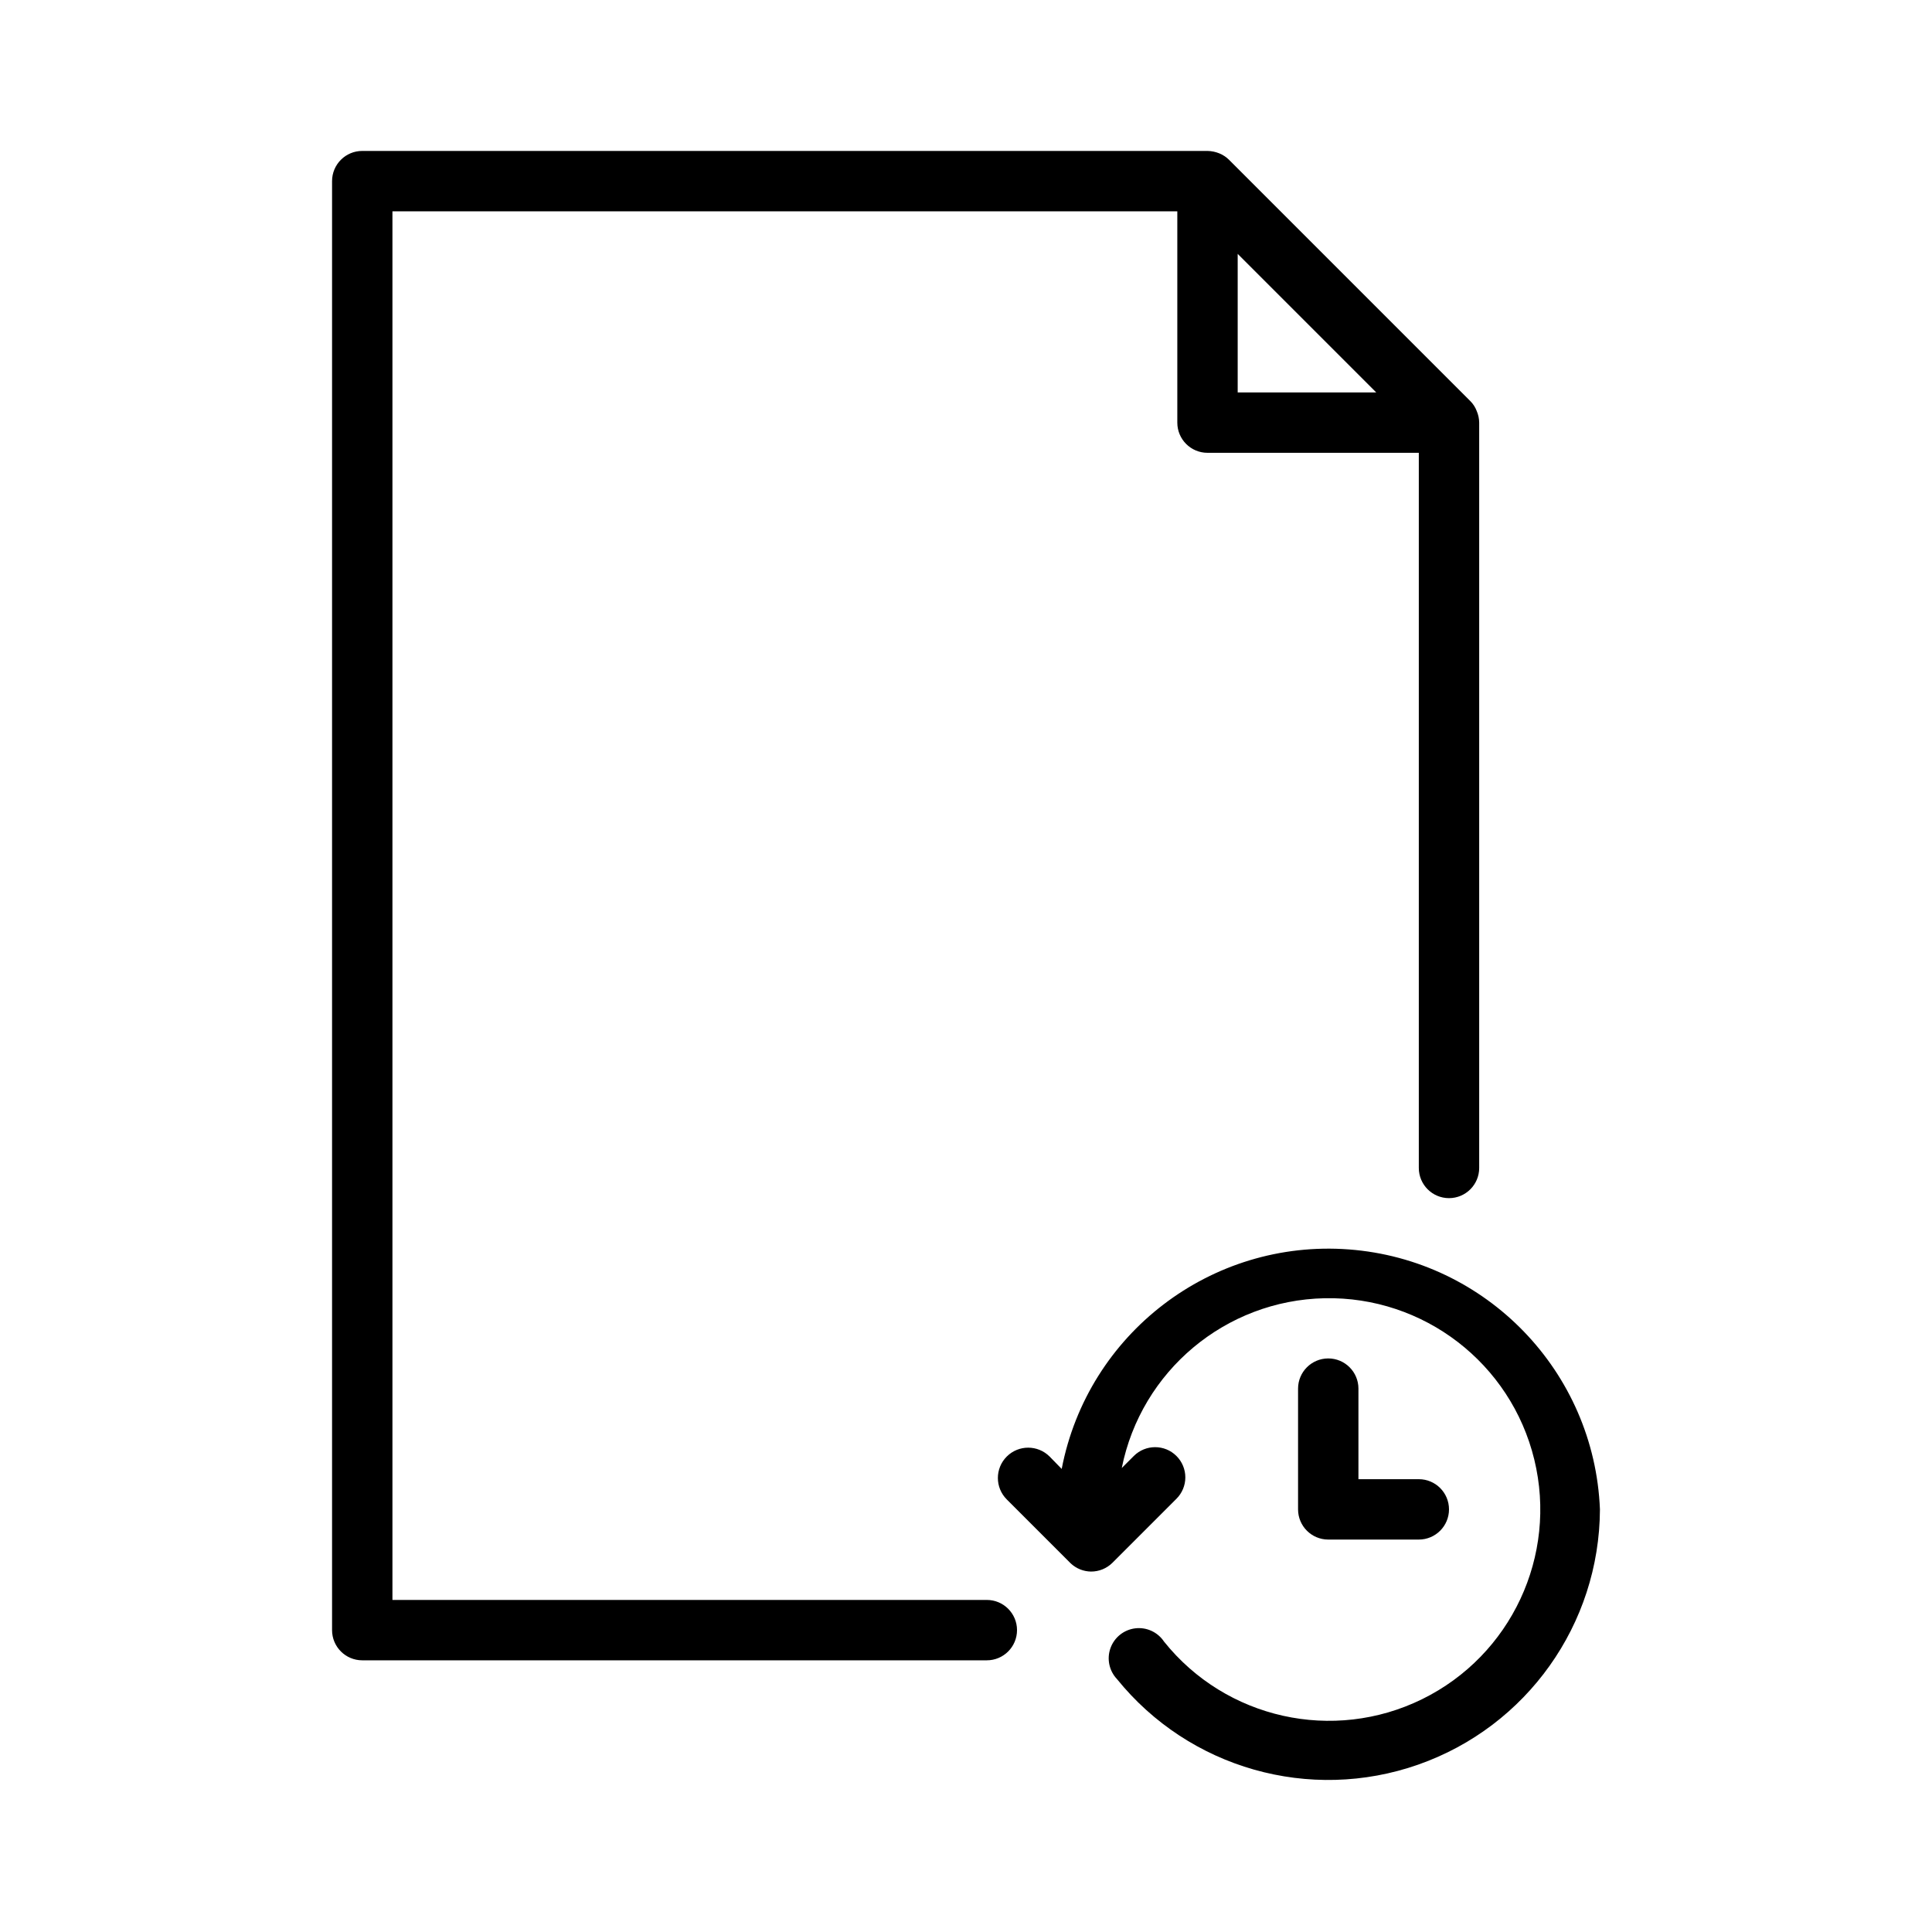
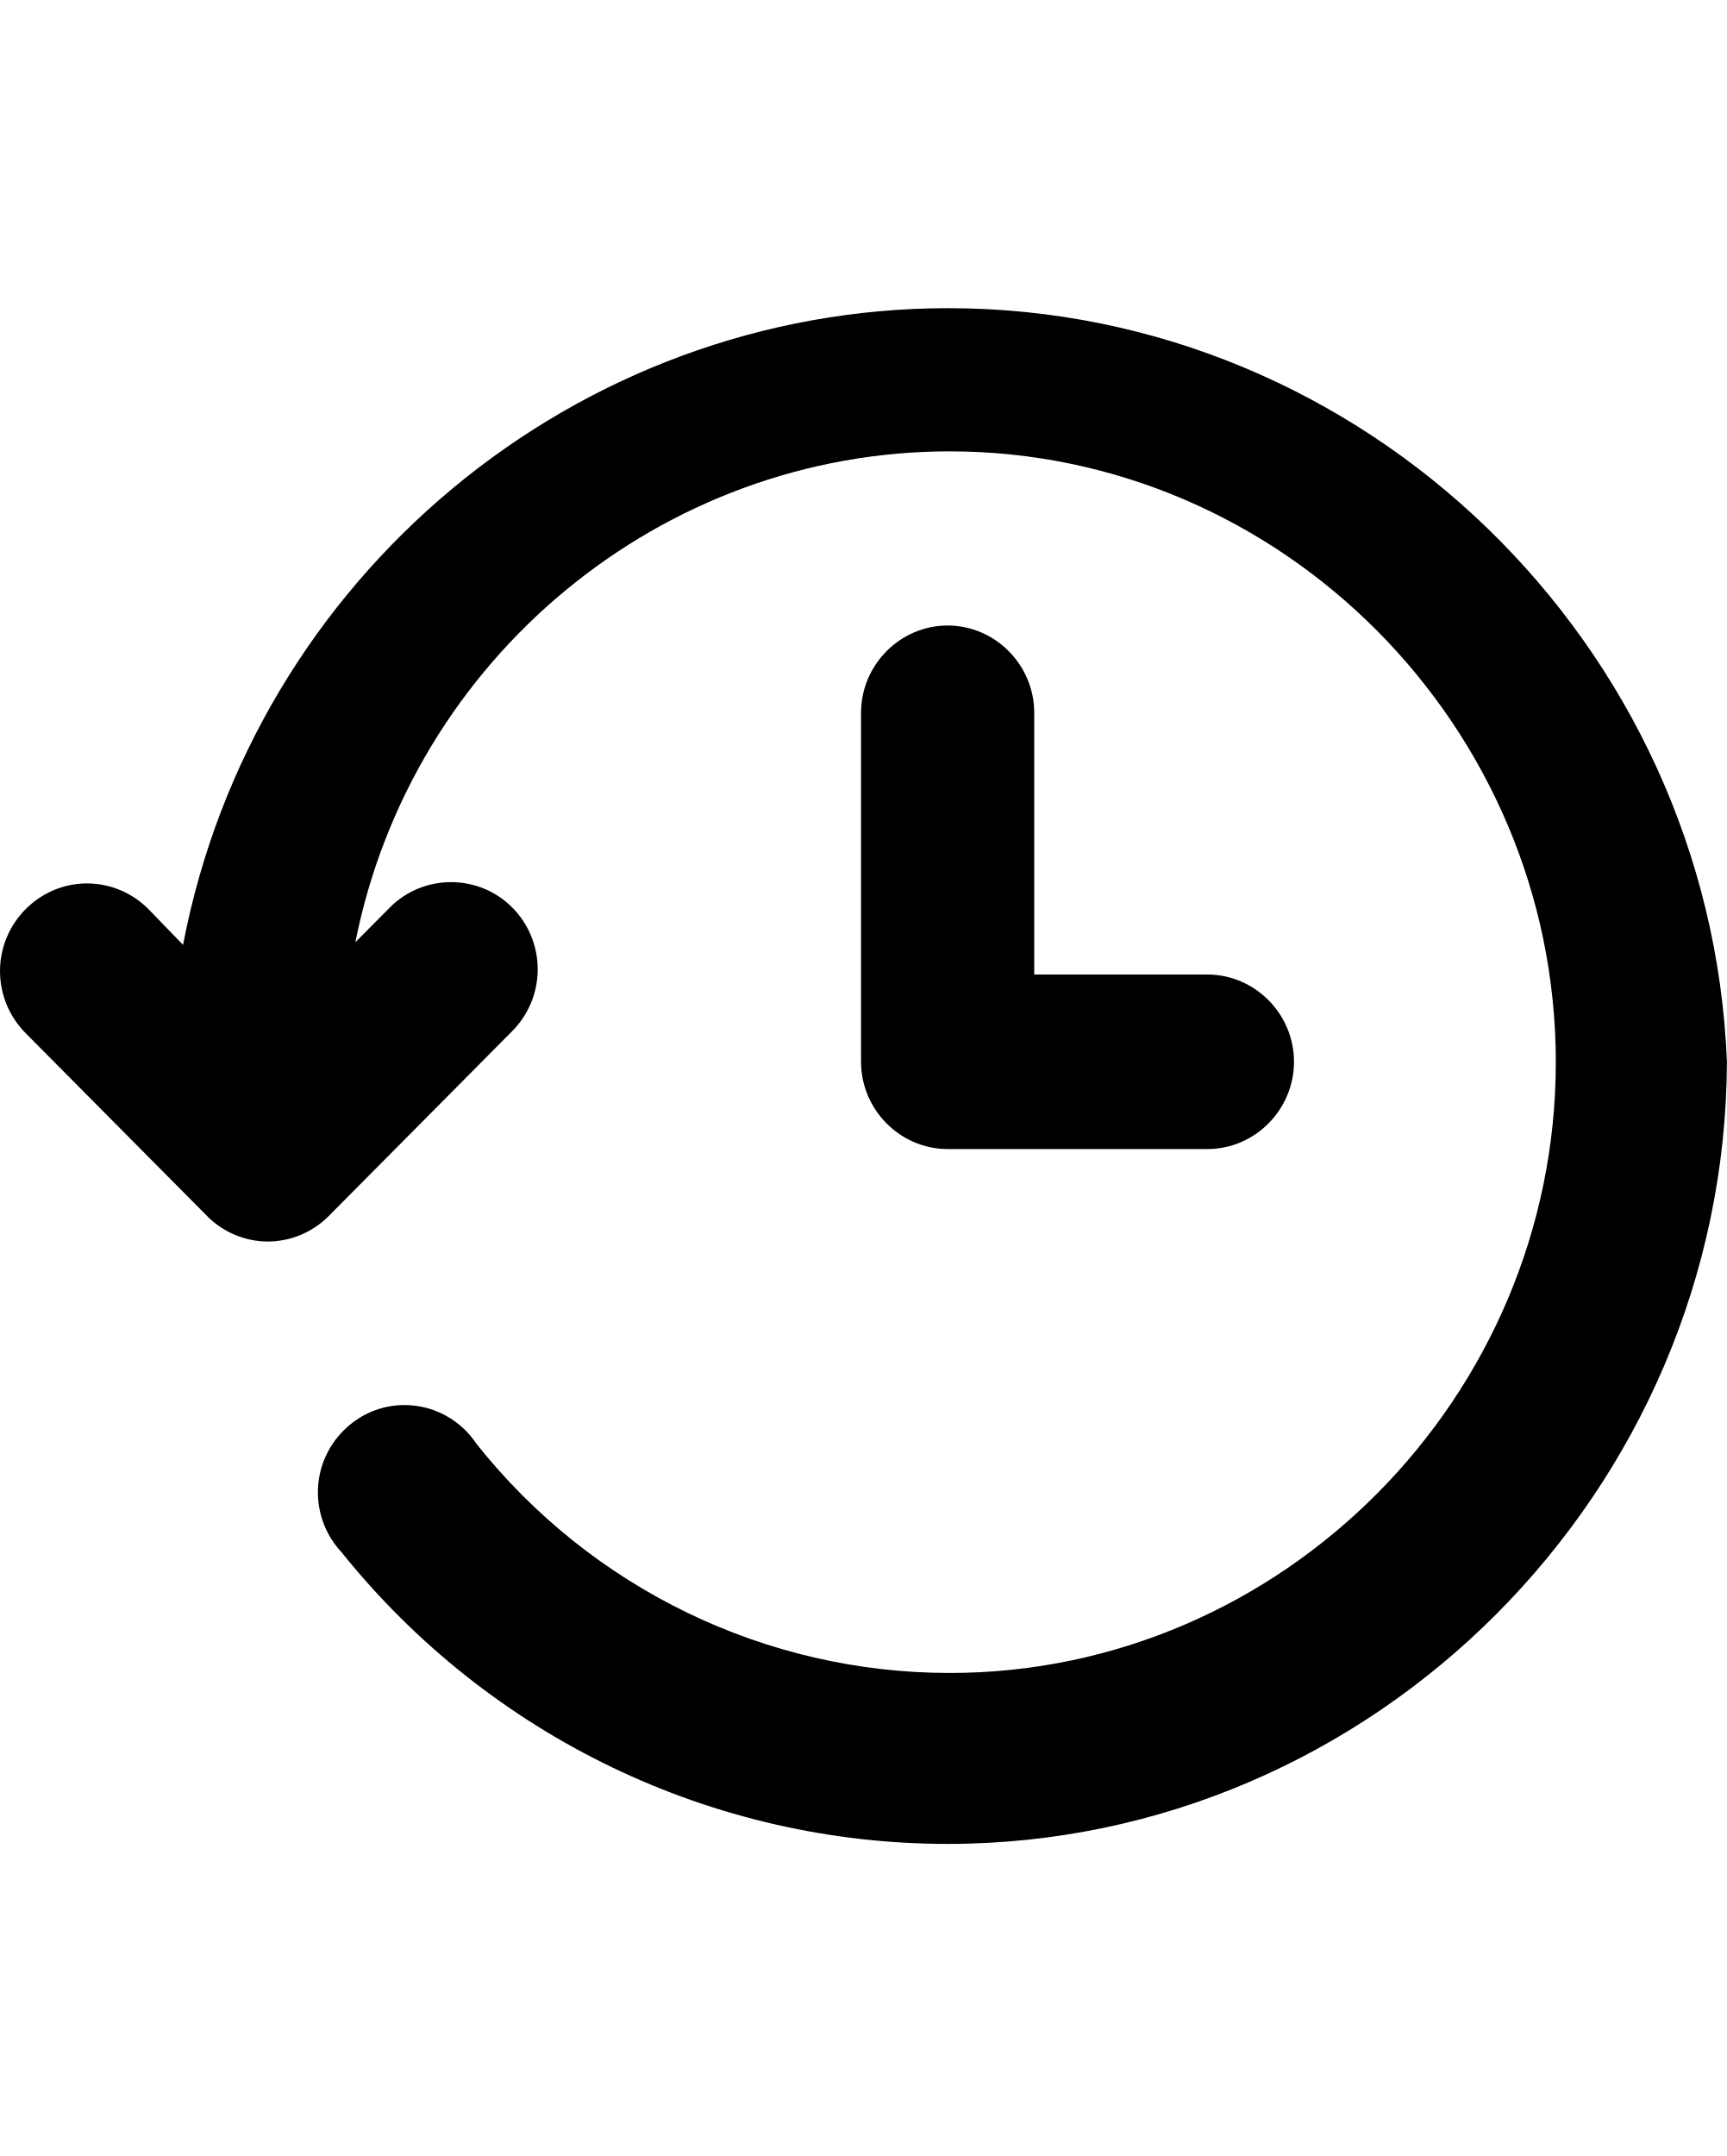
- <svg xmlns="http://www.w3.org/2000/svg" viewBox="0 0 64 64" x="0px" y="0px">
-   <g data-name="history file">
-     <path d="M53,50a9,9,0,0,1-16,5.62,1,1,0,1,1,1.56-1.24,7,7,0,1,0-1.4-5.75l.4-.4a1,1,0,0,1,1.41,0,1,1,0,0,1,0,1.42l-2.12,2.12a1,1,0,0,1-.71.29,1,1,0,0,1-.67-.27h0l-2.12-2.12a1,1,0,0,1,1.42-1.42l.4.41A9,9,0,0,1,53,50Zm-9-5a1,1,0,0,0-1,1v4a1,1,0,0,0,1,1h3a1,1,0,0,0,0-2H45V46A1,1,0,0,0,44,45ZM33.69,54a1,1,0,0,1-1,1H12a1,1,0,0,1-1-1V6a1,1,0,0,1,1-1H40a1.09,1.09,0,0,1,.39.08,1,1,0,0,1,.32.21l8,8a.93.93,0,0,1,.21.33A1,1,0,0,1,49,14V38.69a1,1,0,0,1-2,0V15H40a1,1,0,0,1-1-1V7H13V53H32.69A1,1,0,0,1,33.69,54ZM41,13h4.59L41,8.41Z" />
+ <svg xmlns="http://www.w3.org/2000/svg" width="100%" height="100%" viewBox="0 0 411 513" version="1.1" xml:space="preserve" style="fill-rule:evenodd;clip-rule:evenodd;stroke-linejoin:round;stroke-miterlimit:2;">
+   <g>
+     <path d="M411,252.644c-0.414,102.219 -84.008,186.097 -185.467,186.097c-55.987,0 -109.066,-25.541 -144.255,-69.413c-3.609,-3.852 -5.622,-8.954 -5.622,-14.252c0,-11.39 9.303,-20.762 20.608,-20.762c6.893,0 13.346,3.485 17.162,9.269c27.359,34.418 68.829,54.485 112.595,54.485c79.135,0 144.253,-65.607 144.253,-145.336c0,-79.729 -65.118,-145.336 -144.253,-145.336c-68.489,0 -128,49.143 -141.446,116.803l8.243,-8.305c7.985,-7.997 21.072,-7.997 29.057,0c3.9,3.897 6.096,9.207 6.096,14.741c0,5.534 -2.196,10.844 -6.096,14.741l-43.688,44.016c-3.888,3.885 -9.156,6.053 -14.631,6.021c-5.133,-0.07 -10.06,-2.07 -13.807,-5.606l-43.688,-44.016c-3.879,-3.908 -6.061,-9.214 -6.061,-14.741c0,-11.436 9.341,-20.847 20.692,-20.847c5.486,0 10.752,2.198 14.631,6.106l8.243,8.513c16.759,-87.602 93.566,-151.495 182.116,-151.495c98.921,0 181.323,79.734 185.317,179.316Z" />
+     <path d="M225.532,148.833c11.305,0 20.608,9.372 20.608,20.762l0,62.287l41.215,0c11.305,0 20.608,9.372 20.608,20.762c0,11.39 -9.303,20.762 -20.608,20.762l-61.823,0c-11.305,0 -20.608,-9.372 -20.608,-20.762l0,-83.049c0,-11.39 9.303,-20.762 20.608,-20.762Z" />
  </g>
</svg>
